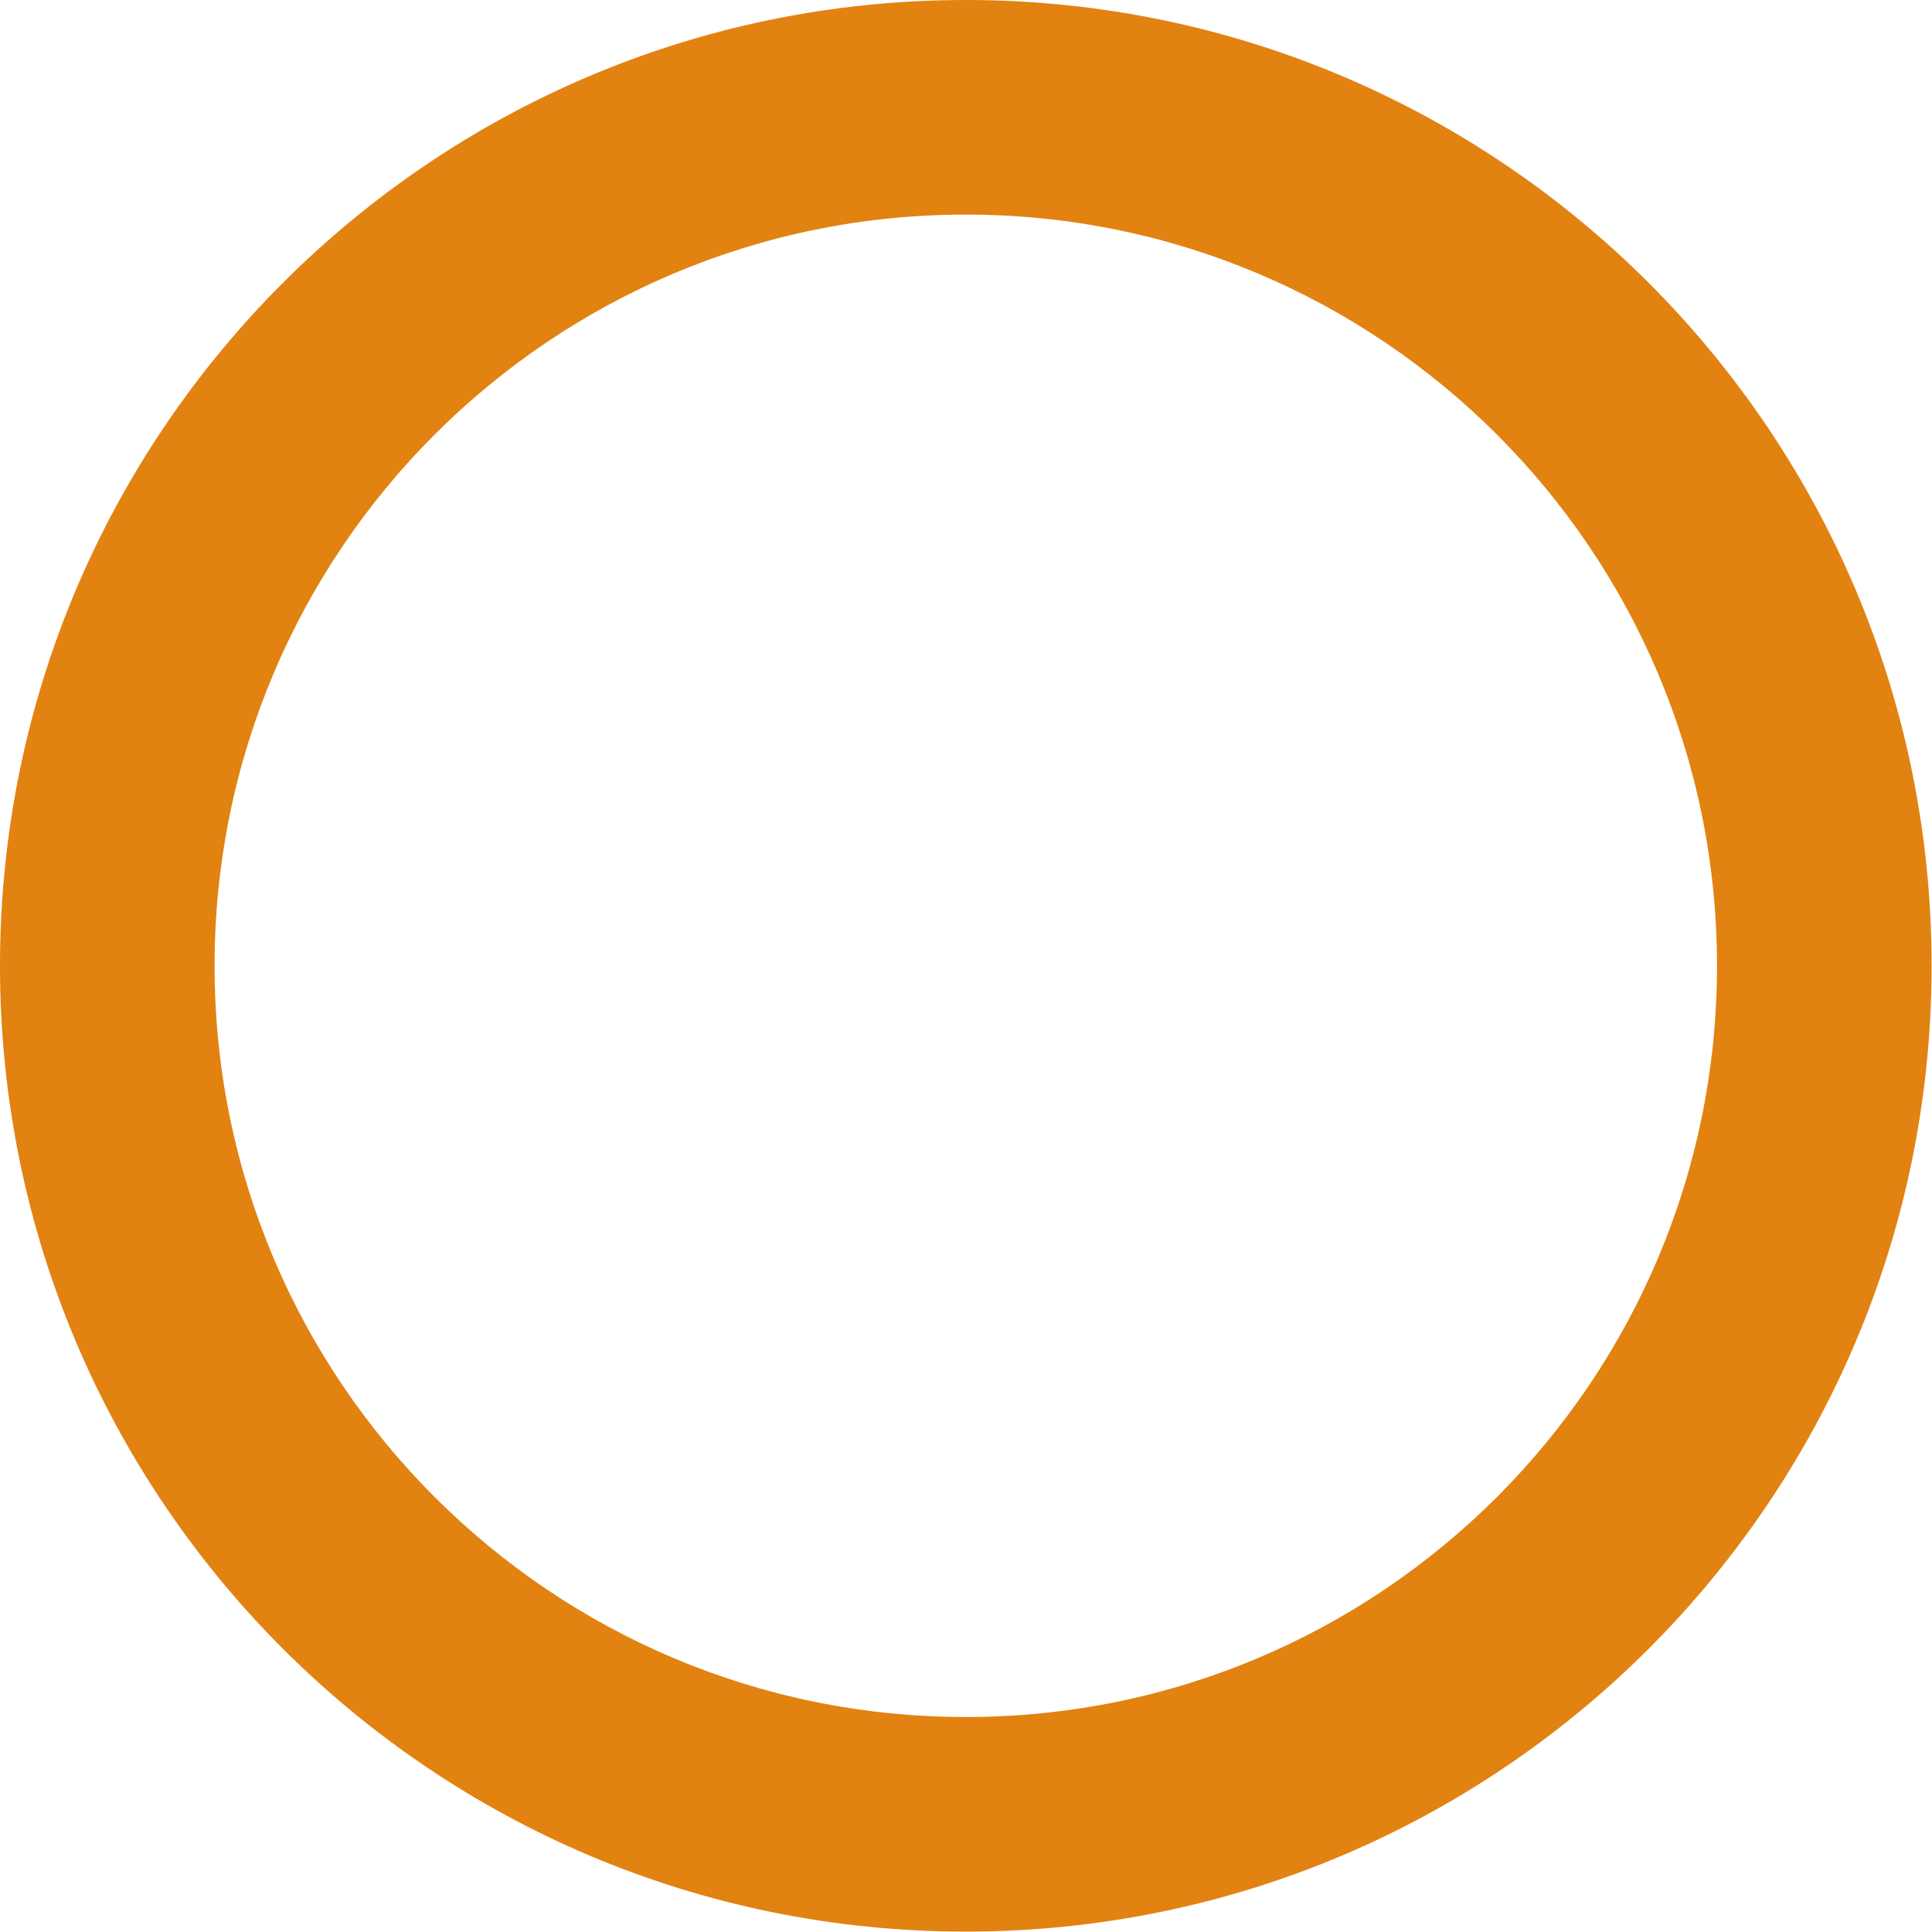
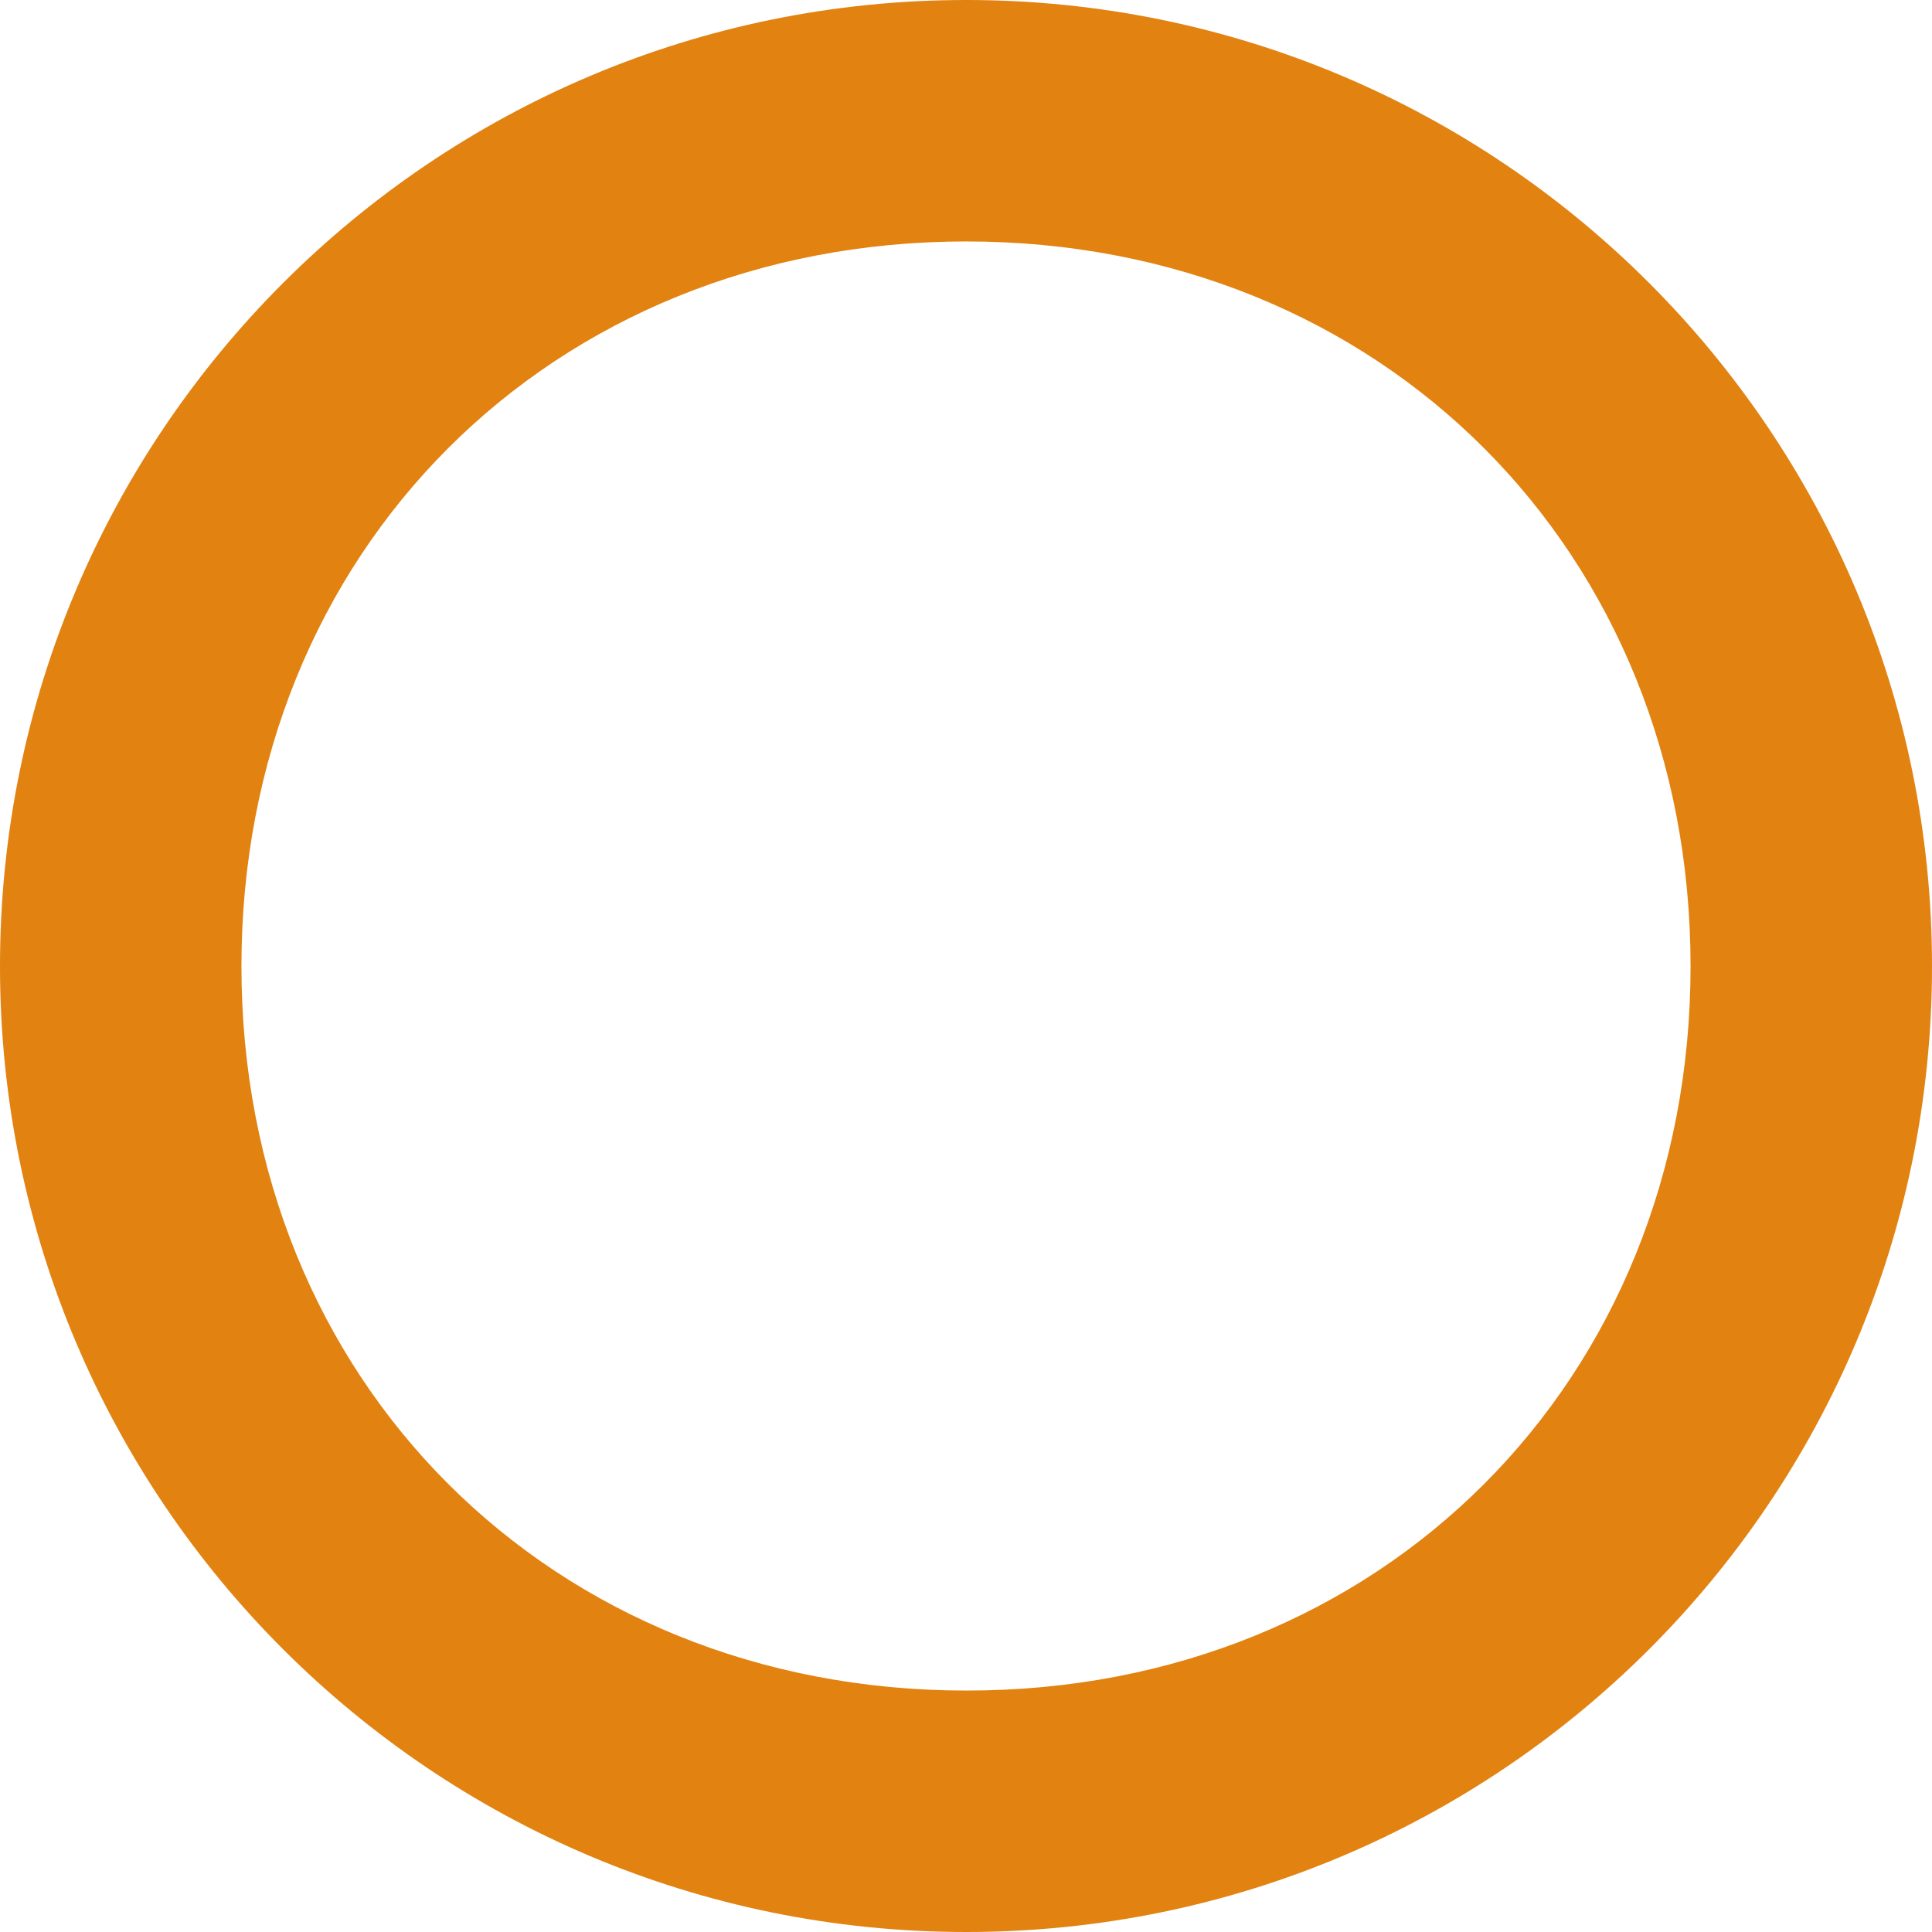
- <svg xmlns="http://www.w3.org/2000/svg" id="svg8" version="1.1" viewBox="0 0 4.763 4.763" height="18" width="18">
+ <svg xmlns="http://www.w3.org/2000/svg" width="16" height="16" viewBox="0 0 4.233 4.233" version="1.1" id="svg8">
  <defs id="defs2" />
-   <path id="path816-3" d="M 2.381,-1.0000001e-8 A 2.381,2.381 0 0 0 0,2.381 a 2.381,2.381 0 0 0 2.381,2.381 2.381,2.381 0 0 0 2.381,-2.381 A 2.381,2.381 0 0 0 2.381,-1.0000001e-8 Z m 0,0.529 A 1.852,1.852 0 0 1 4.233,2.381 1.852,1.852 0 0 1 2.381,4.233 1.852,1.852 0 0 1 0.529,2.381 1.852,1.852 0 0 1 2.381,0.529 Z" style="opacity:1;fill:#e28211;fill-opacity:1;stroke:none;stroke-width:0.163;stroke-linejoin:round;stroke-miterlimit:4;stroke-dasharray:none;stroke-dashoffset:0;stroke-opacity:1;paint-order:stroke fill markers" />
+   <path style="opacity:1;fill:#e28211;fill-opacity:1;stroke:none;stroke-width:0.145;stroke-linejoin:round;stroke-miterlimit:4;stroke-dasharray:none;stroke-dashoffset:0;stroke-opacity:1;paint-order:stroke fill markers" d="M 2.117,0 C 0.948,5.522847e-8 5.522847e-8,0.948 0,2.117 5.5228469e-8,3.286 0.948,4.233 2.117,4.233 3.286,4.233 4.233,3.286 4.233,2.117 4.233,0.948 3.286,5.522847e-8 2.117,0 Z m 0,0.529 c 0.909,-5e-8 1.587,0.678 1.587,1.588 0,0.909 -0.678,1.588 -1.587,1.587 -0.909,0 -1.588,-0.678 -1.588,-1.587 5e-8,-0.909 0.678,-1.588 1.588,-1.588 z" id="path816-3" />
</svg>
